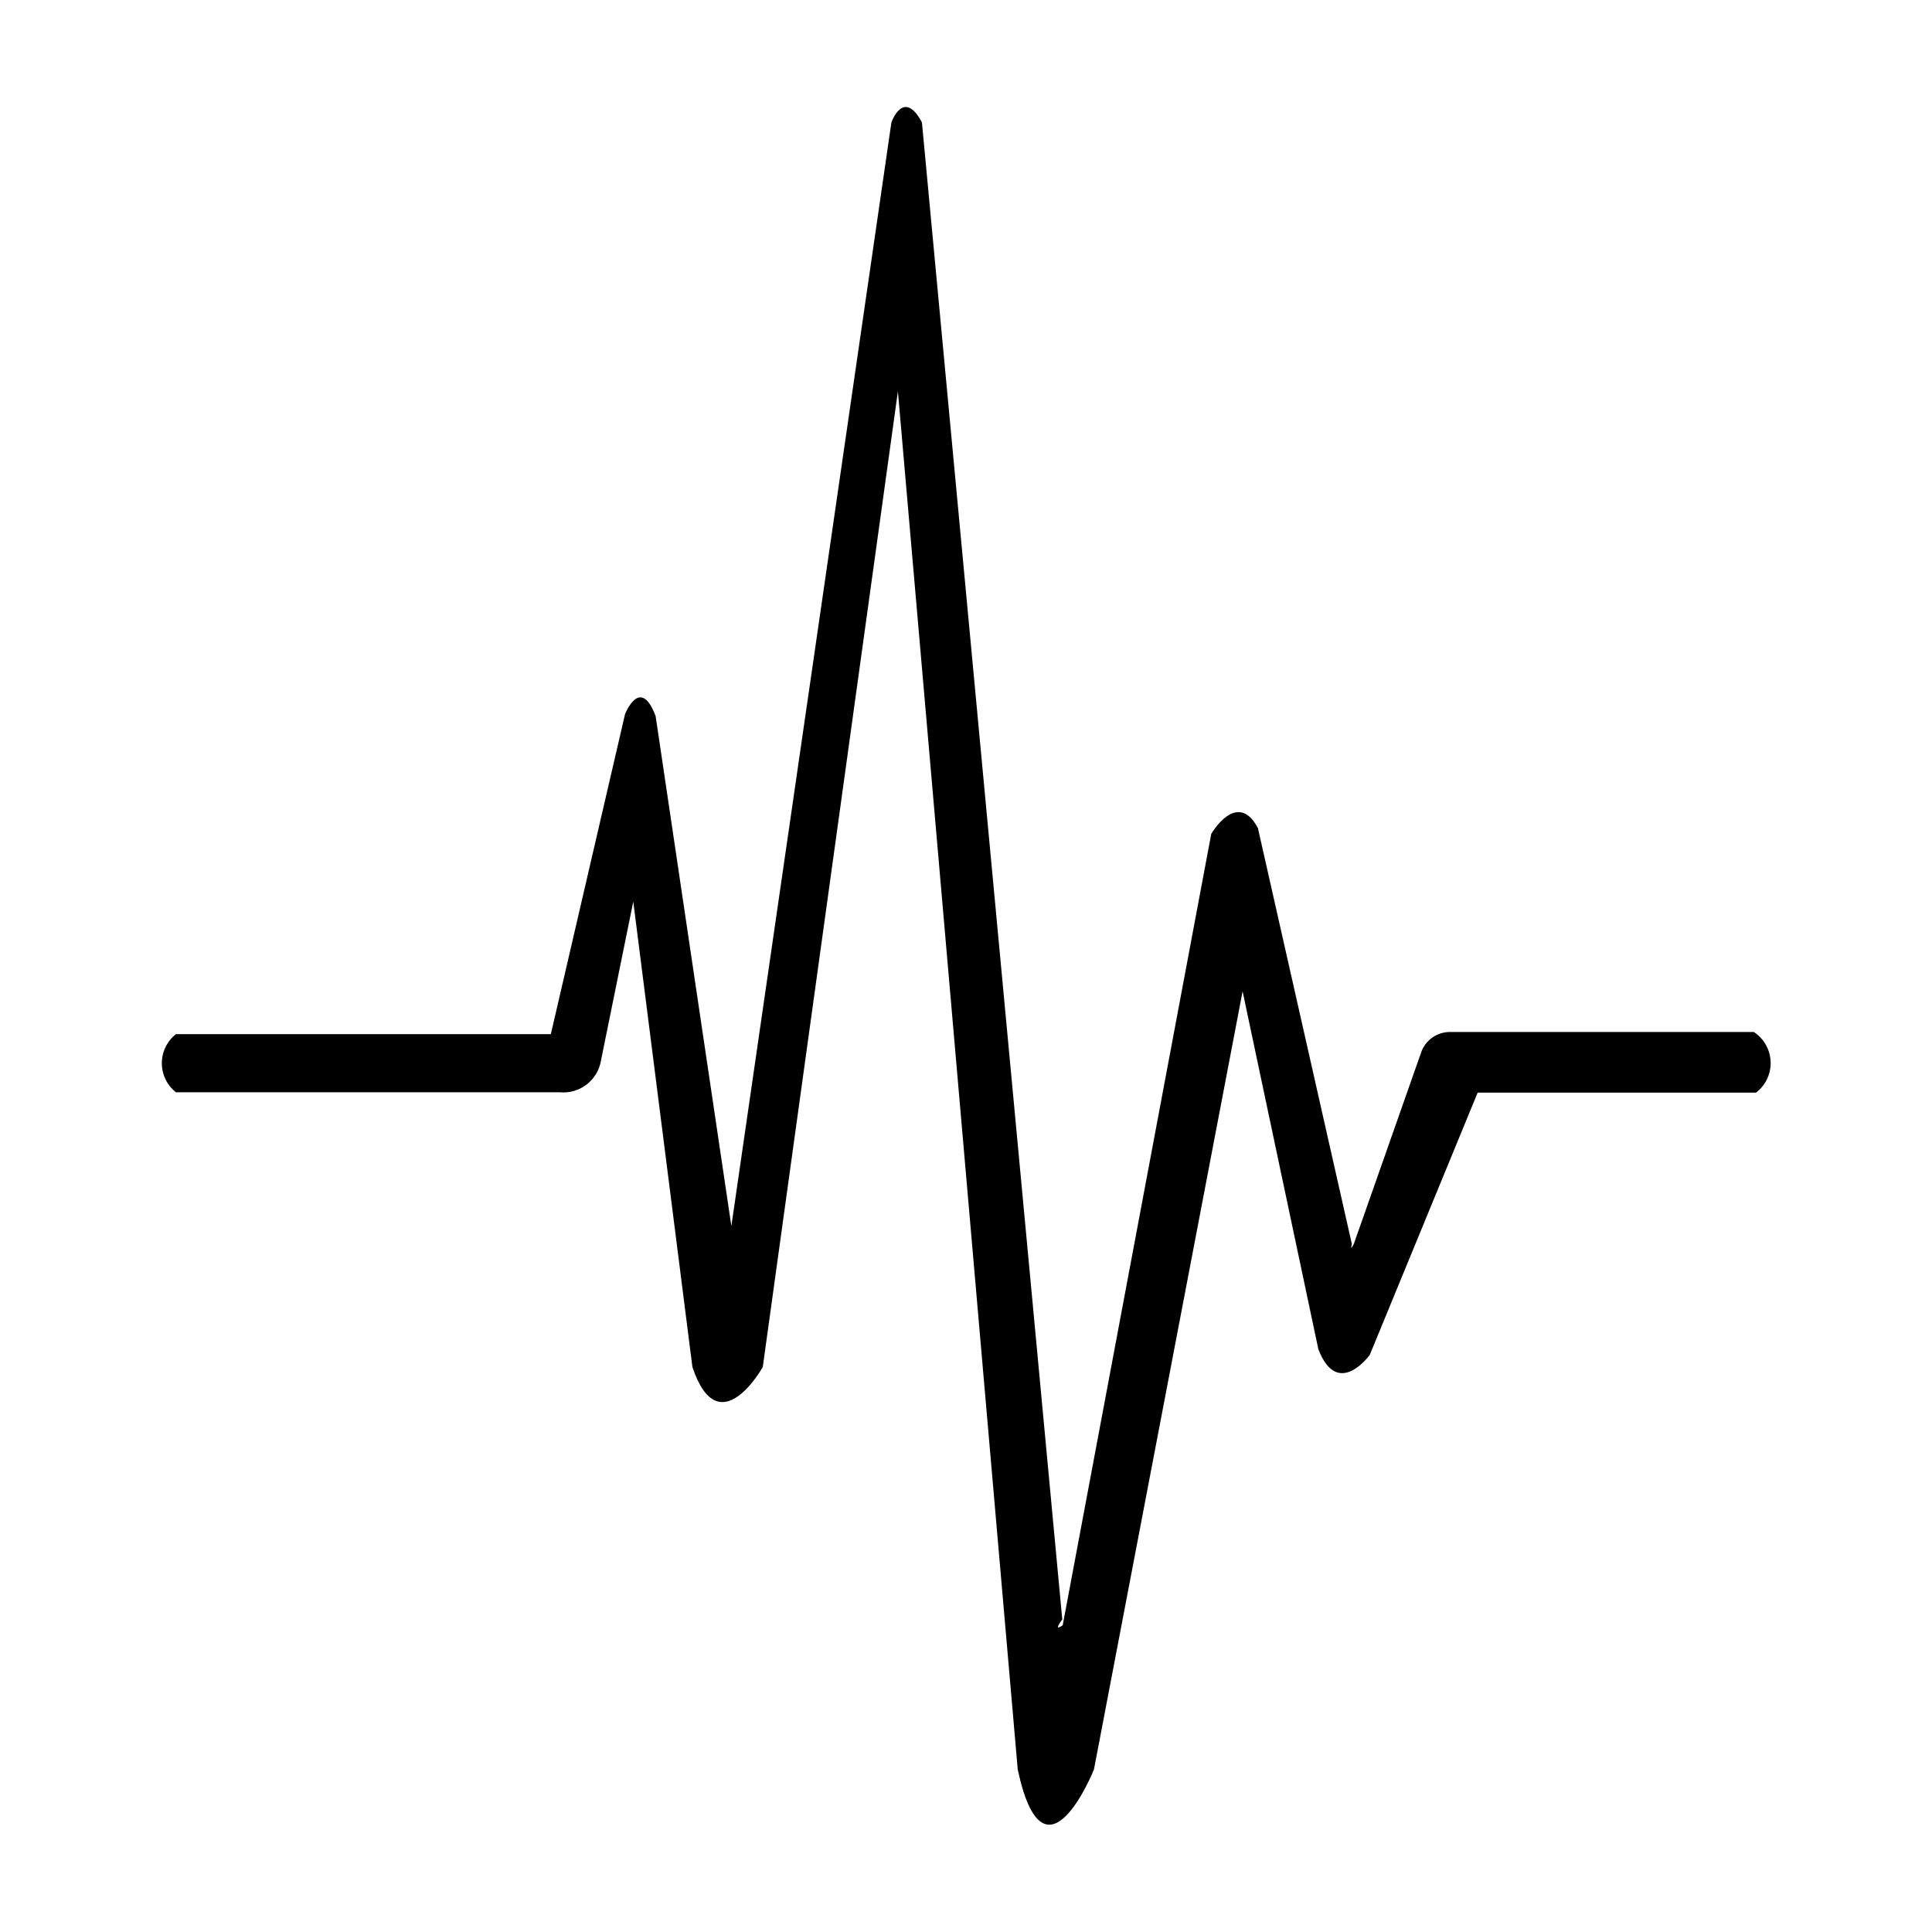
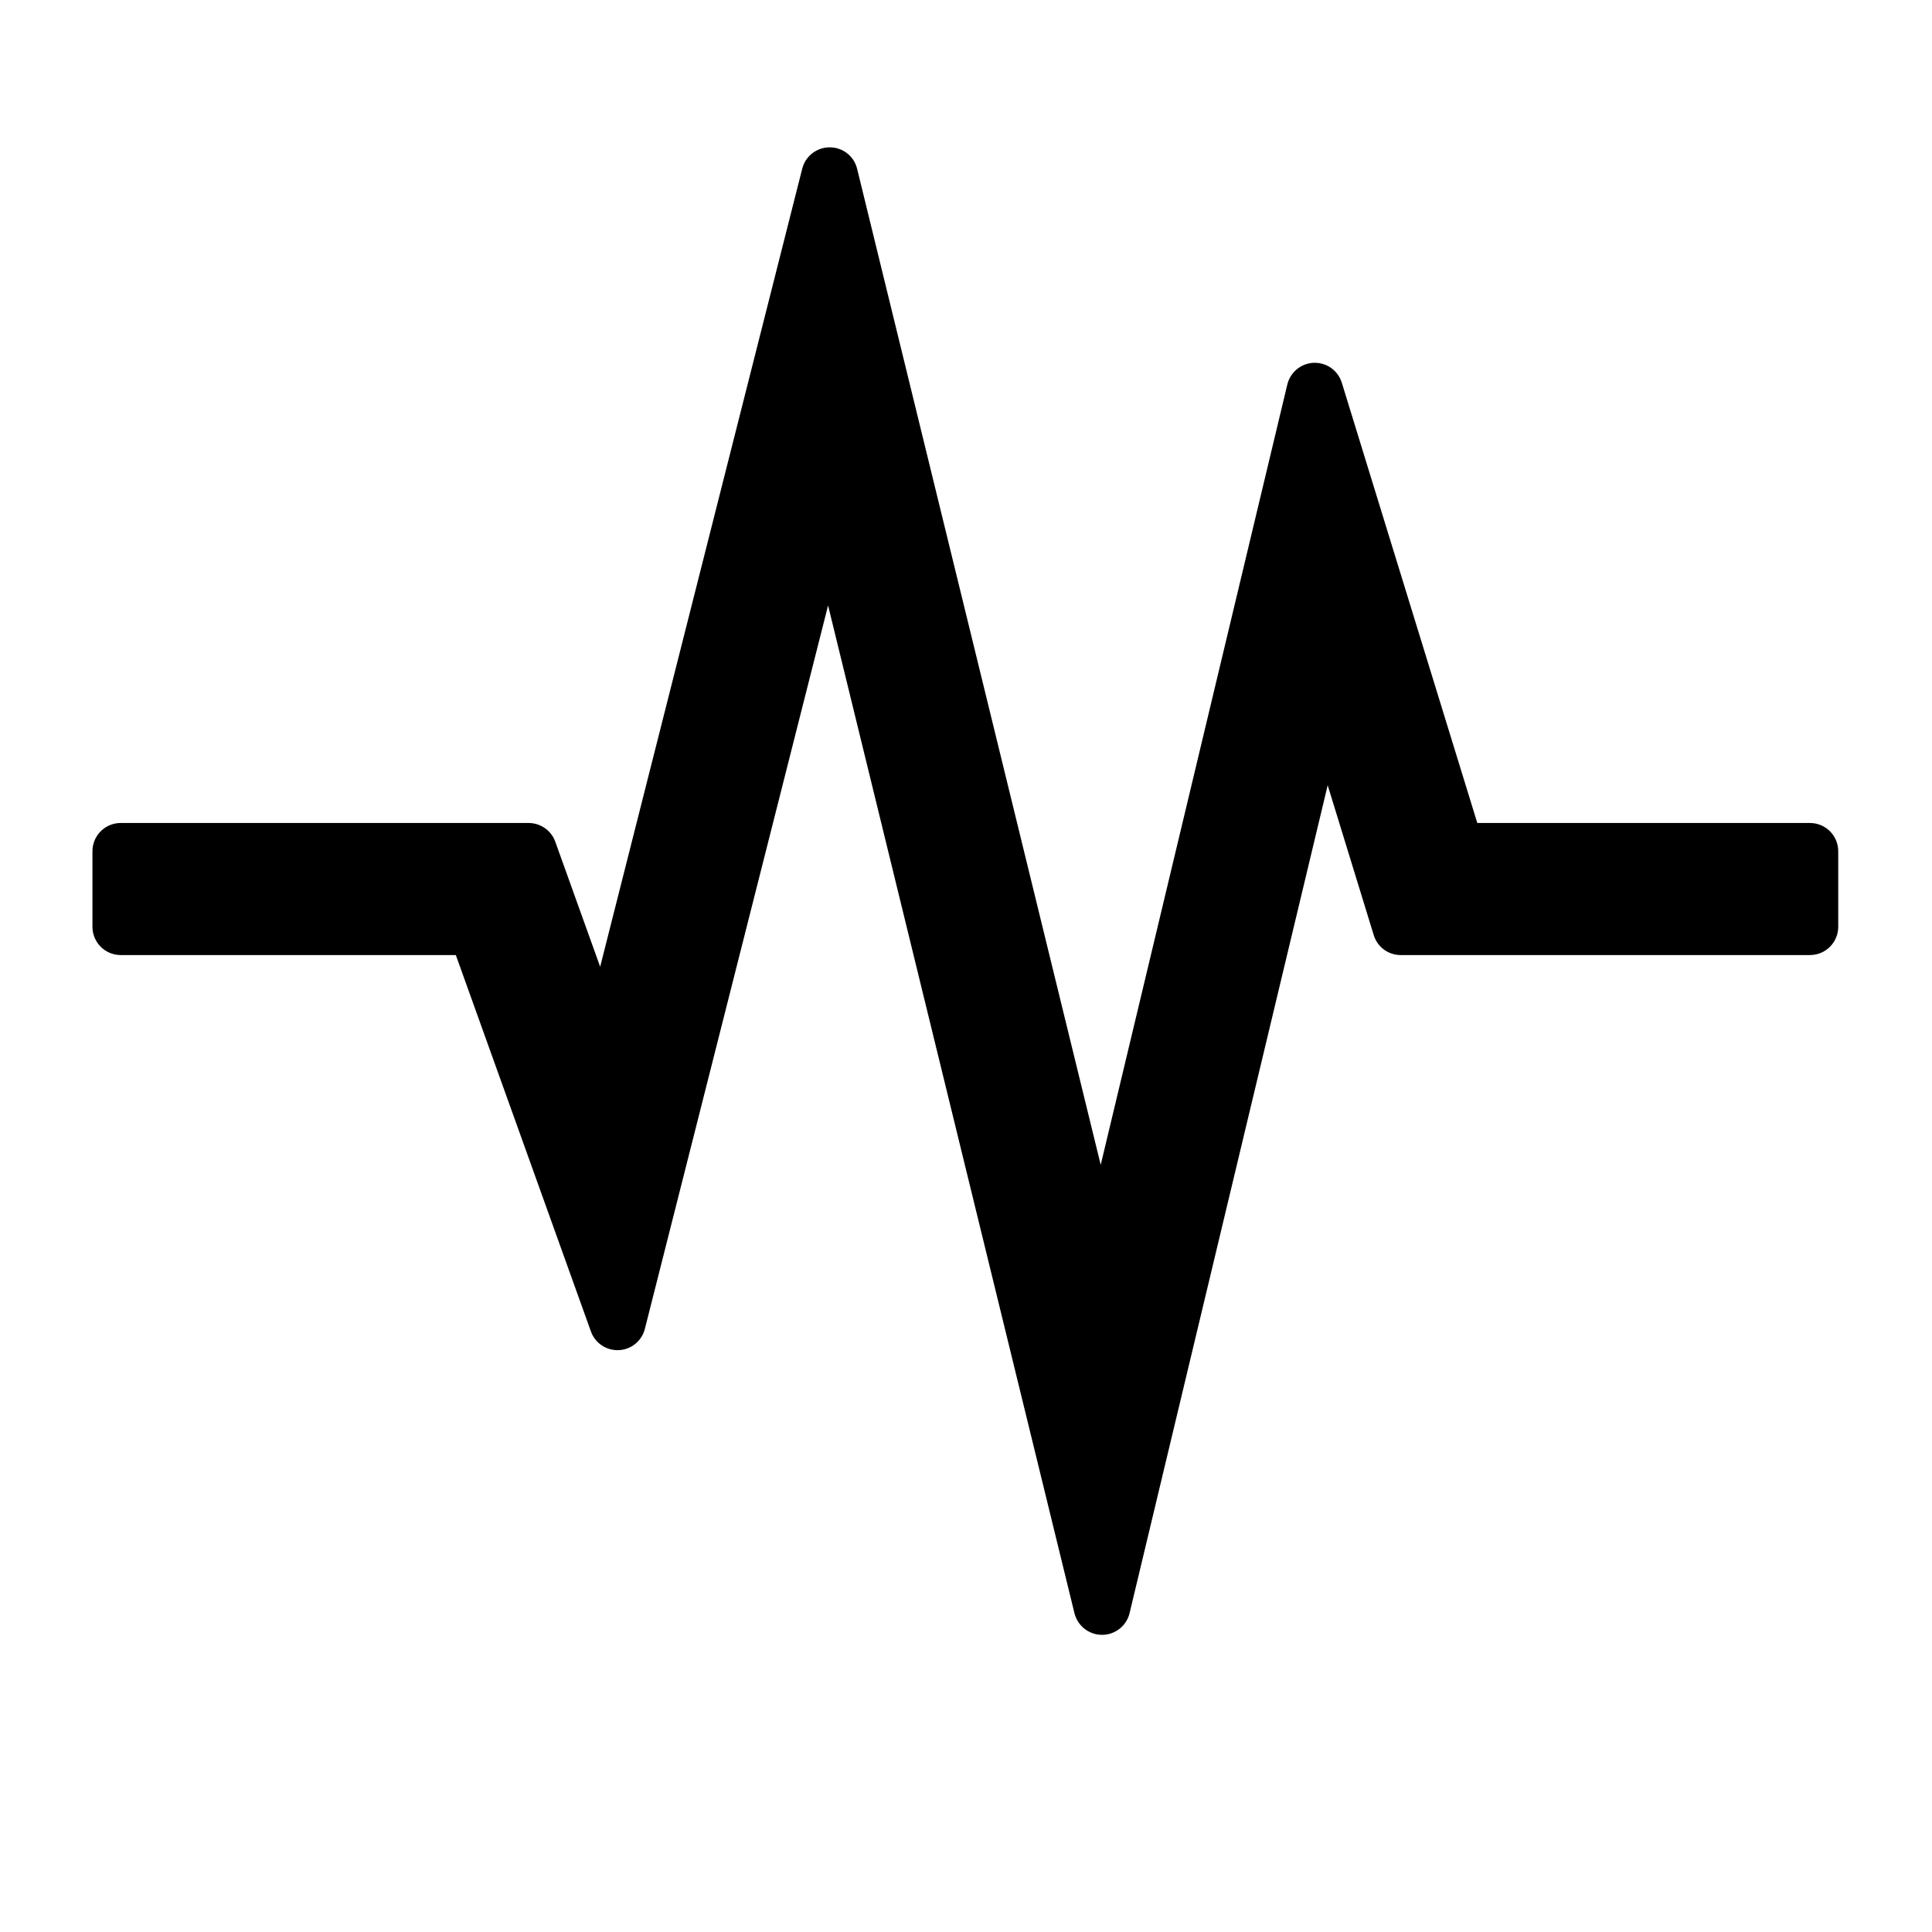
<svg xmlns="http://www.w3.org/2000/svg" viewBox="0 0 1024 1024">
-   <path fill="currentColor" d="M93.269 548.124h198.684l39.339-169.643s8.107-20.679 16.213 1.138l40.135 270.222L472.462 64.882s6.372-18.375 16.185 0l74.382 793.429s-5.291 6.969.228 3.1l78.734-419.442s13.739-23.751 24.718-3.1l49.806 220.501s-1.223 4.324 1.024 0l35.499-101.006a16.185 16.185 0 0 1 16.185-11.378h160.341a19.684 19.684 0 0 1 1.166 32.142h-147.541l-57.173 138.98s-17.067 23.723-27.278-3.072l-40.135-189.611-78.791 412.444s-26.311 65.82-40.391 0l-63.516-730.453-71.623 517.148s-23.296 41.756-37.291 0L335.644 477.867l-17.067 83.996a20.252 20.252 0 0 1-21.988 17.067H93.269a19.57 19.57 0 0 1 0-30.805z" />
+   <path d="M584.1 851.5l-145-592.7-111.8 441.9-75.2-209.5H64v-40h216.3l40.3 112.6L439.8 93.2l143.9 588.1L697 207.4l74.9 243.8h187.4v40H742.4l-40.6-132z" fill="currentColor" />
+   <path d="M584.1 866.5c-6.9 0-12.9-4.7-14.6-11.4L438.9 320.9l-97.1 383.4c-1.6 6.4-7.2 11-13.8 11.3-6.6 0.3-12.6-3.7-14.8-9.9l-71.6-199.5H64c-8.3 0-15-6.7-15-15v-40c0-8.3 6.7-15 15-15h216.2c6.3 0 12 4 14.1 9.9l23.8 66.3 107.1-423c1.7-6.7 7.7-11.3 14.5-11.3h0.1c6.9 0 12.9 4.7 14.5 11.4l129.1 527.9 98.9-413.6c1.6-6.6 7.4-11.3 14.1-11.5 6.8-0.2 12.8 4.1 14.8 10.6L783 436.2h176.3c8.3 0 15 6.7 15 15v40c0 8.3-6.7 15-15 15H742.4c-6.6 0-12.4-4.3-14.3-10.6l-24.4-79.4-105 438.8c-1.6 6.7-7.6 11.5-14.6 11.5z m-145-622.7s0.1 0 0 0c7 0 12.9 4.7 14.6 11.4l130.2 532.4 103.3-431.9c1.6-6.6 7.4-11.3 14.1-11.5 6.8-0.2 12.8 4.1 14.8 10.6l37.3 121.4h190.9v-10H771.9c-6.6 0-12.4-4.3-14.3-10.6l-58.8-191.2-100.6 420.4c-1.6 6.7-7.6 11.5-14.6 11.5-6.9 0-12.9-4.7-14.6-11.4L439.6 155.3 335.2 567.5c-1.6 6.4-7.2 11-13.8 11.3-6.6 0.3-12.6-3.7-14.8-9.9l-36.8-102.7H79v10h173.1c6.3 0 12 4 14.1 9.9l58.5 163.2 99.8-394.2c1.8-6.7 7.8-11.3 14.6-11.3z" fill="currentColor" />
</svg>
